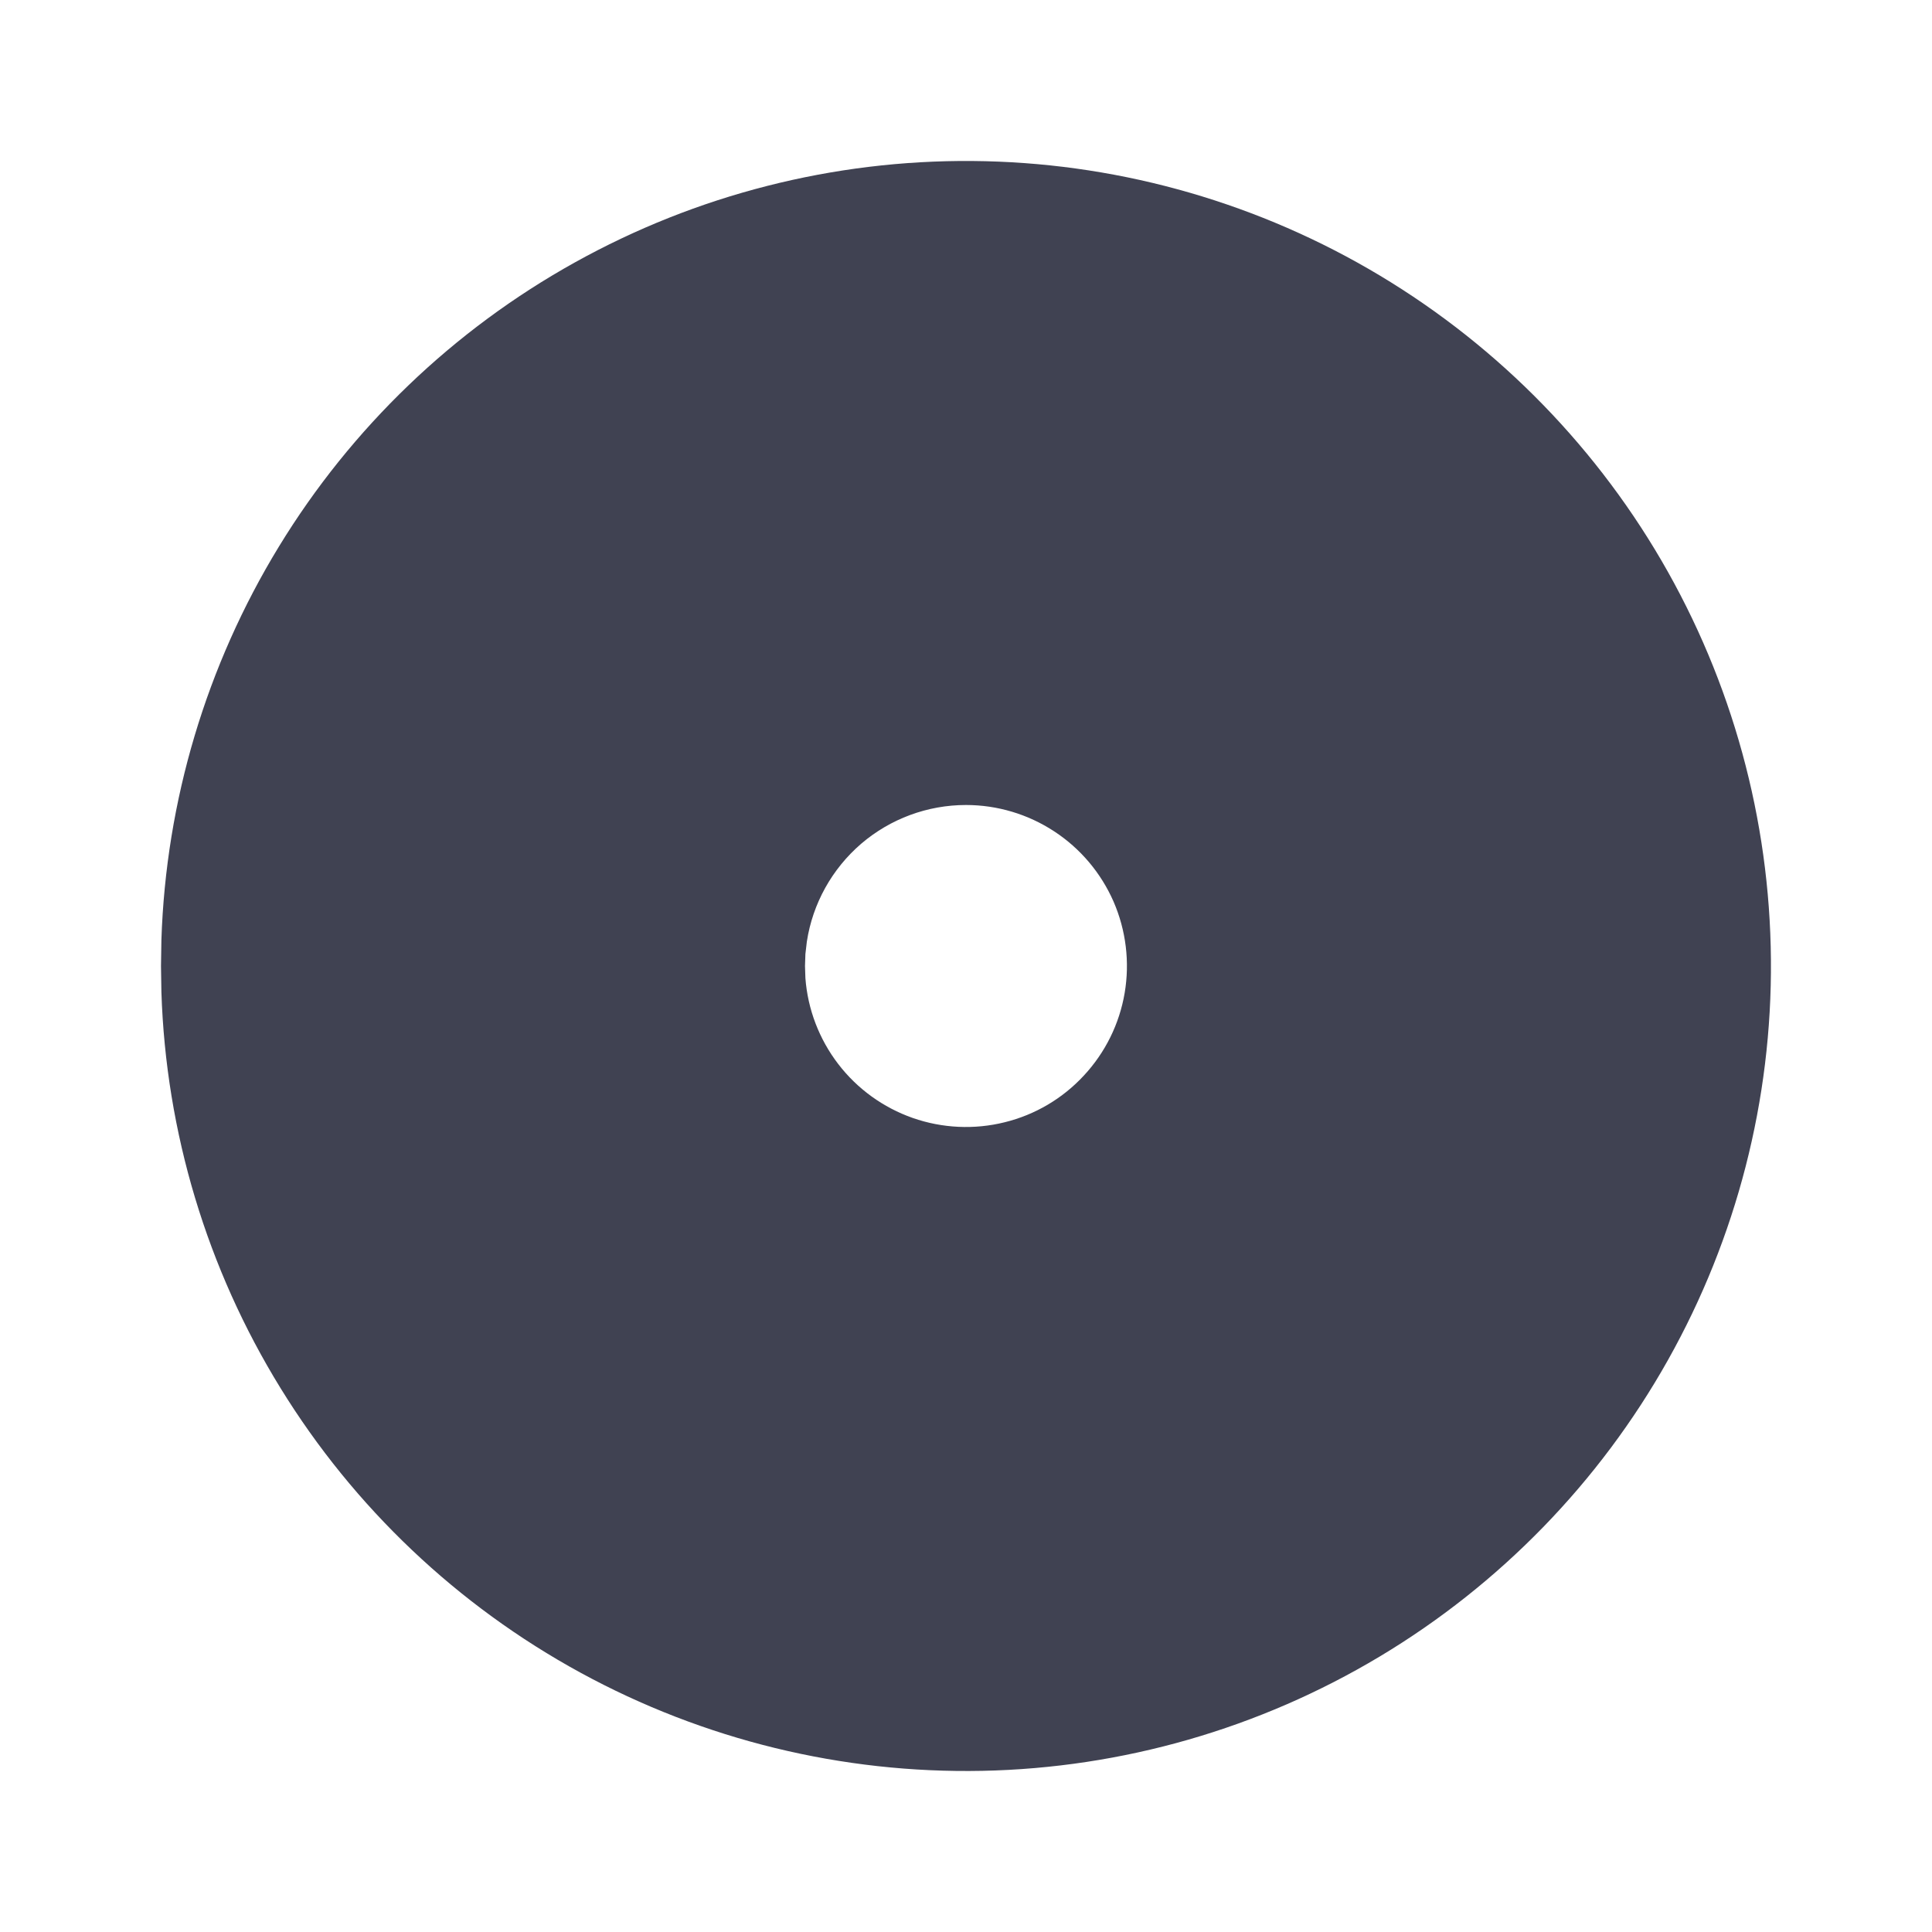
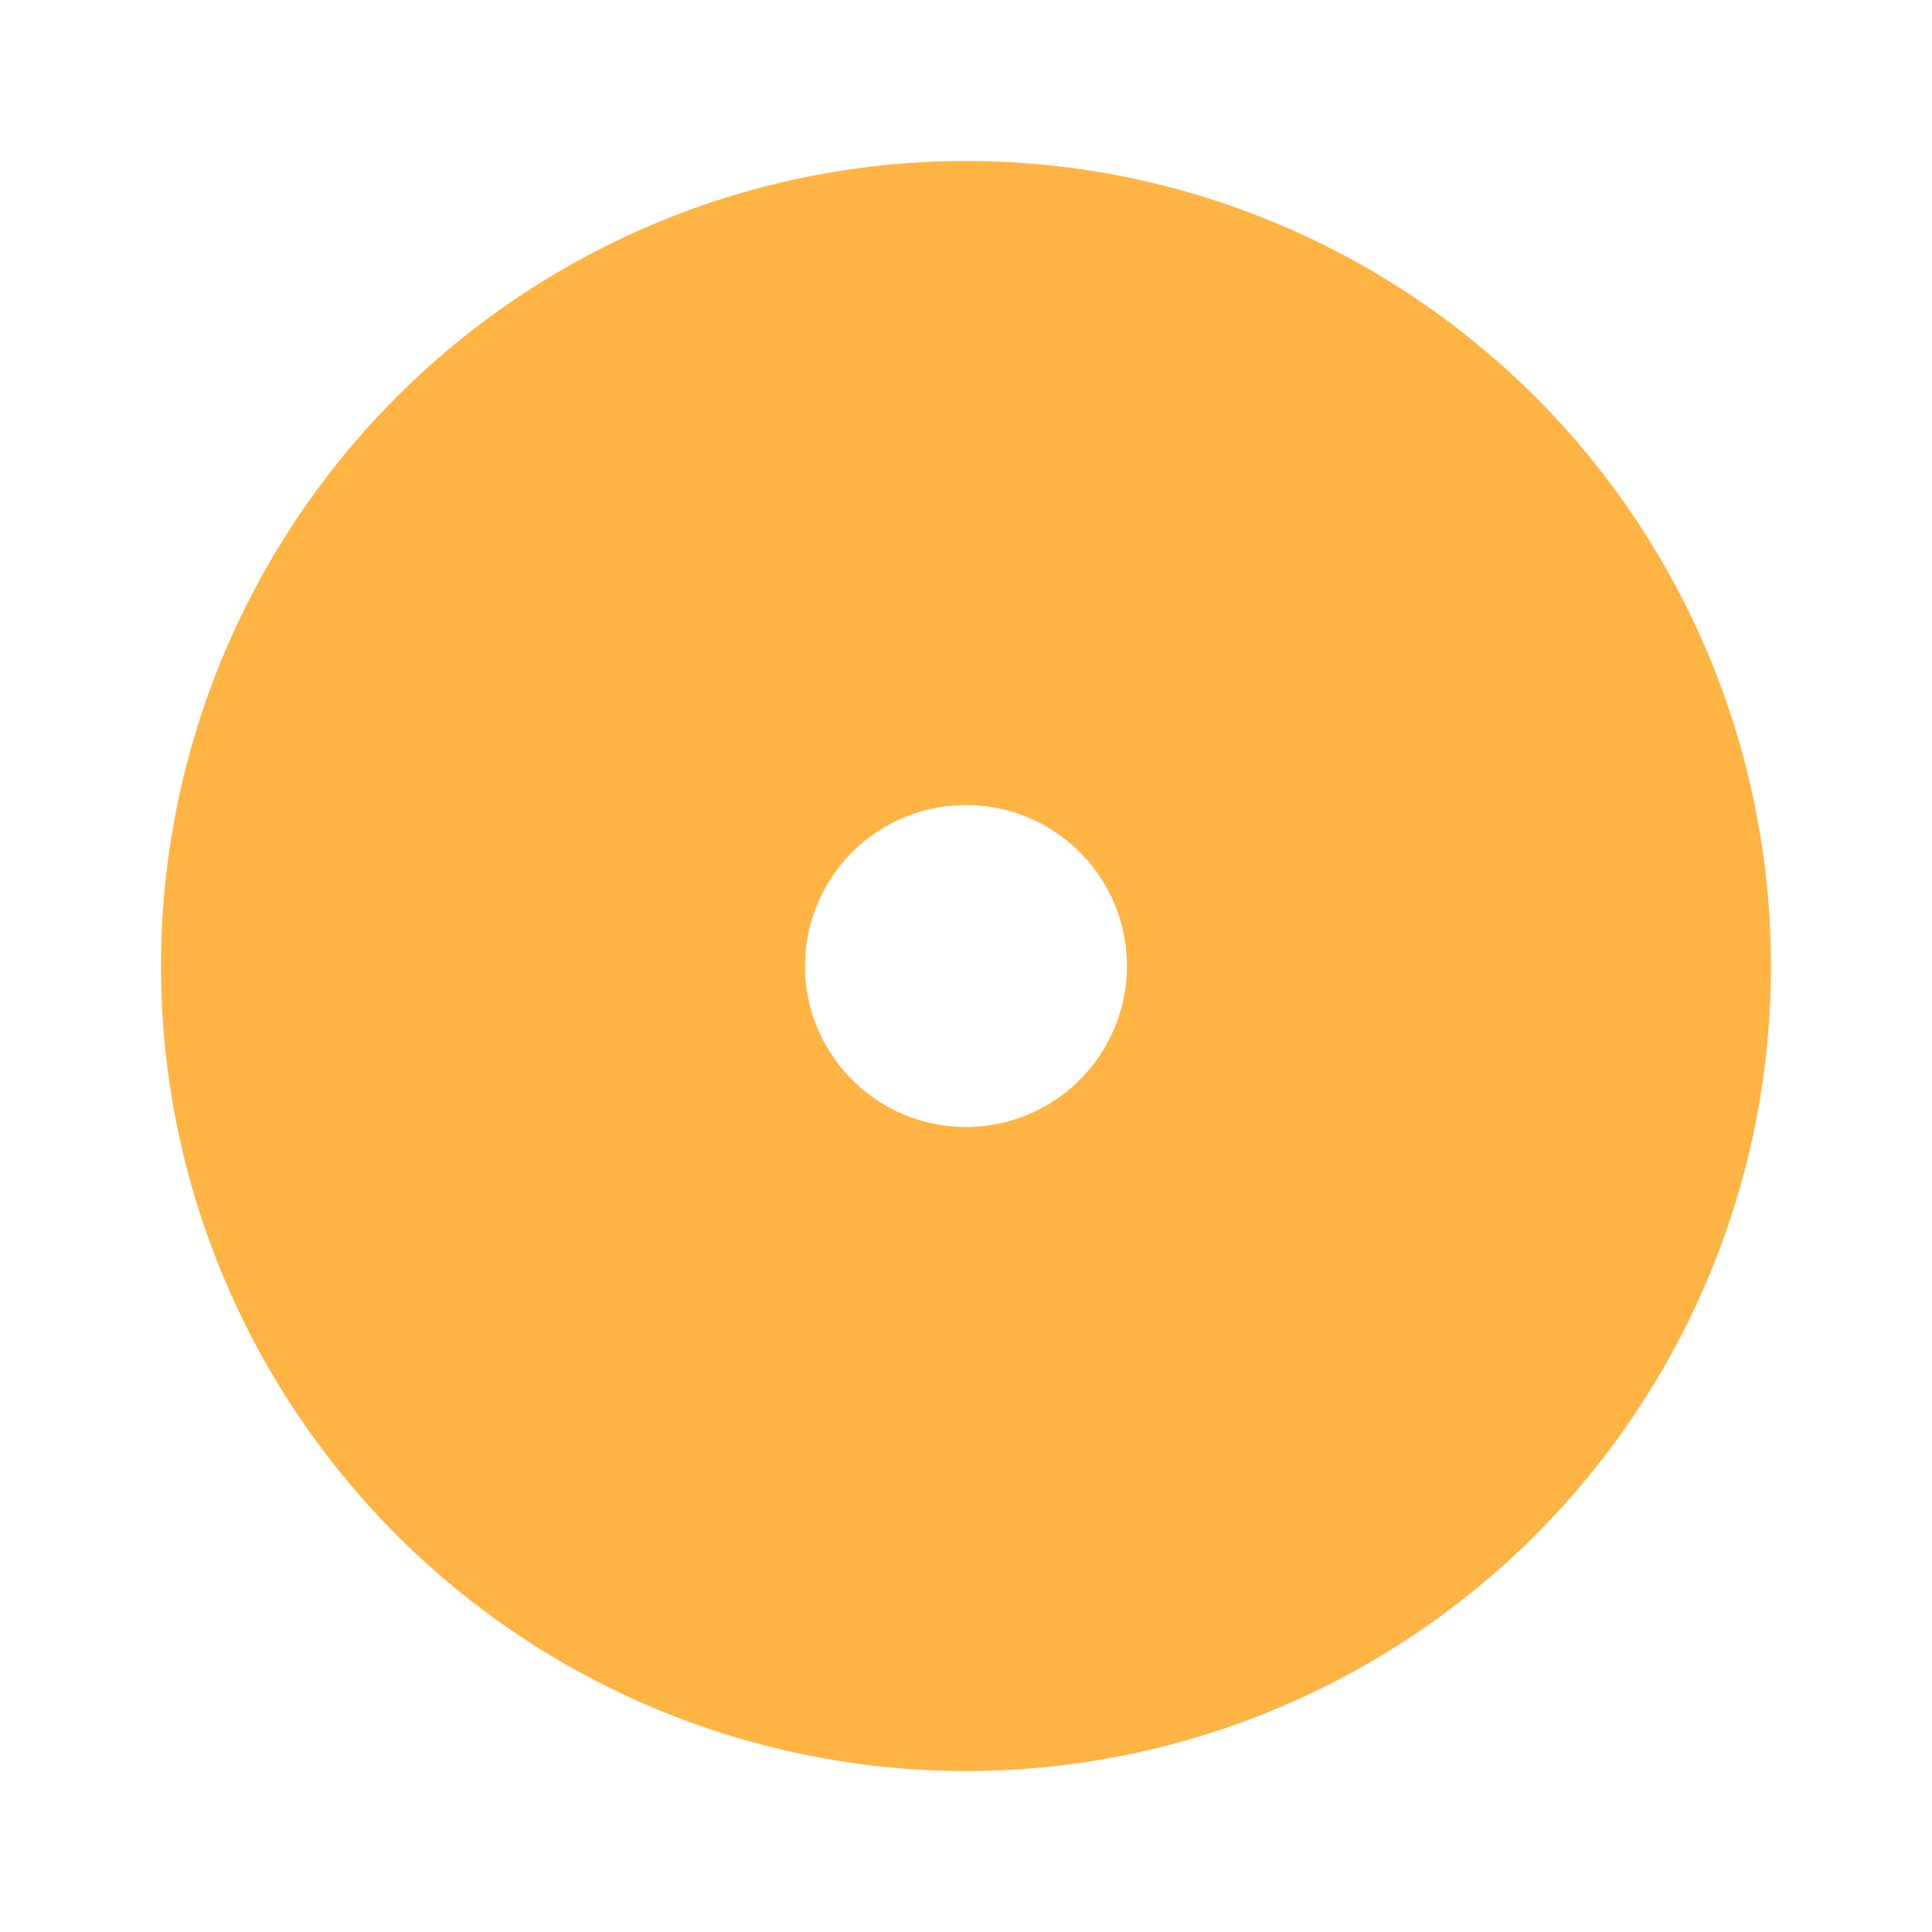
<svg xmlns="http://www.w3.org/2000/svg" width="24" height="24" viewBox="0 0 24 24" fill="none">
-   <path d="M17 3.34C18.508 4.211 19.763 5.461 20.64 6.965C21.517 8.47 21.985 10.178 21.999 11.919C22.014 13.661 21.573 15.376 20.72 16.895C19.868 18.413 18.633 19.683 17.139 20.578C15.645 21.473 13.943 21.963 12.202 21.998C10.461 22.033 8.741 21.613 7.212 20.779C5.683 19.945 4.398 18.727 3.485 17.244C2.571 15.761 2.061 14.065 2.005 12.324L2 12L2.005 11.676C2.061 9.949 2.564 8.266 3.464 6.791C4.364 5.316 5.631 4.099 7.141 3.26C8.651 2.42 10.353 1.986 12.081 2C13.809 2.014 15.504 2.476 17 3.34ZM12 10C11.522 10 11.06 10.171 10.697 10.482C10.335 10.794 10.095 11.225 10.023 11.697L10.005 11.851L10 12L10.005 12.15C10.034 12.538 10.176 12.909 10.413 13.218C10.65 13.527 10.972 13.759 11.339 13.888C11.706 14.016 12.103 14.035 12.481 13.941C12.859 13.848 13.201 13.646 13.465 13.36C13.73 13.075 13.906 12.719 13.971 12.335C14.036 11.952 13.988 11.557 13.833 11.2C13.677 10.844 13.421 10.54 13.095 10.327C12.77 10.114 12.389 10 12 10Z" fill="#404252" />
+   <path d="M17 3.34C18.508 4.211 19.763 5.46 20.64 6.965C21.517 8.47 21.985 10.178 21.999 11.919C22.014 13.661 21.573 15.376 20.72 16.895C19.868 18.413 18.633 19.683 17.139 20.578C15.645 21.473 13.943 21.963 12.202 21.998C10.461 22.033 8.741 21.613 7.212 20.779C5.683 19.945 4.398 18.726 3.485 17.243C2.571 15.76 2.061 14.065 2.005 12.324L2 12L2.005 11.676C2.061 9.949 2.564 8.266 3.464 6.791C4.364 5.316 5.631 4.099 7.141 3.26C8.651 2.42 10.353 1.986 12.081 2C13.809 2.014 15.504 2.476 17 3.34ZM12 10C11.522 10 11.06 10.171 10.697 10.482C10.335 10.794 10.095 11.225 10.023 11.697L10.005 11.851L10 12L10.005 12.15C10.034 12.538 10.176 12.909 10.413 13.218C10.65 13.526 10.972 13.759 11.339 13.888C11.706 14.016 12.103 14.035 12.481 13.941C12.859 13.847 13.201 13.646 13.465 13.36C13.73 13.075 13.906 12.719 13.971 12.335C14.036 11.951 13.988 11.557 13.833 11.2C13.677 10.844 13.421 10.54 13.095 10.327C12.77 10.114 12.389 10 12 10Z" fill="#FFB443" />
</svg>
